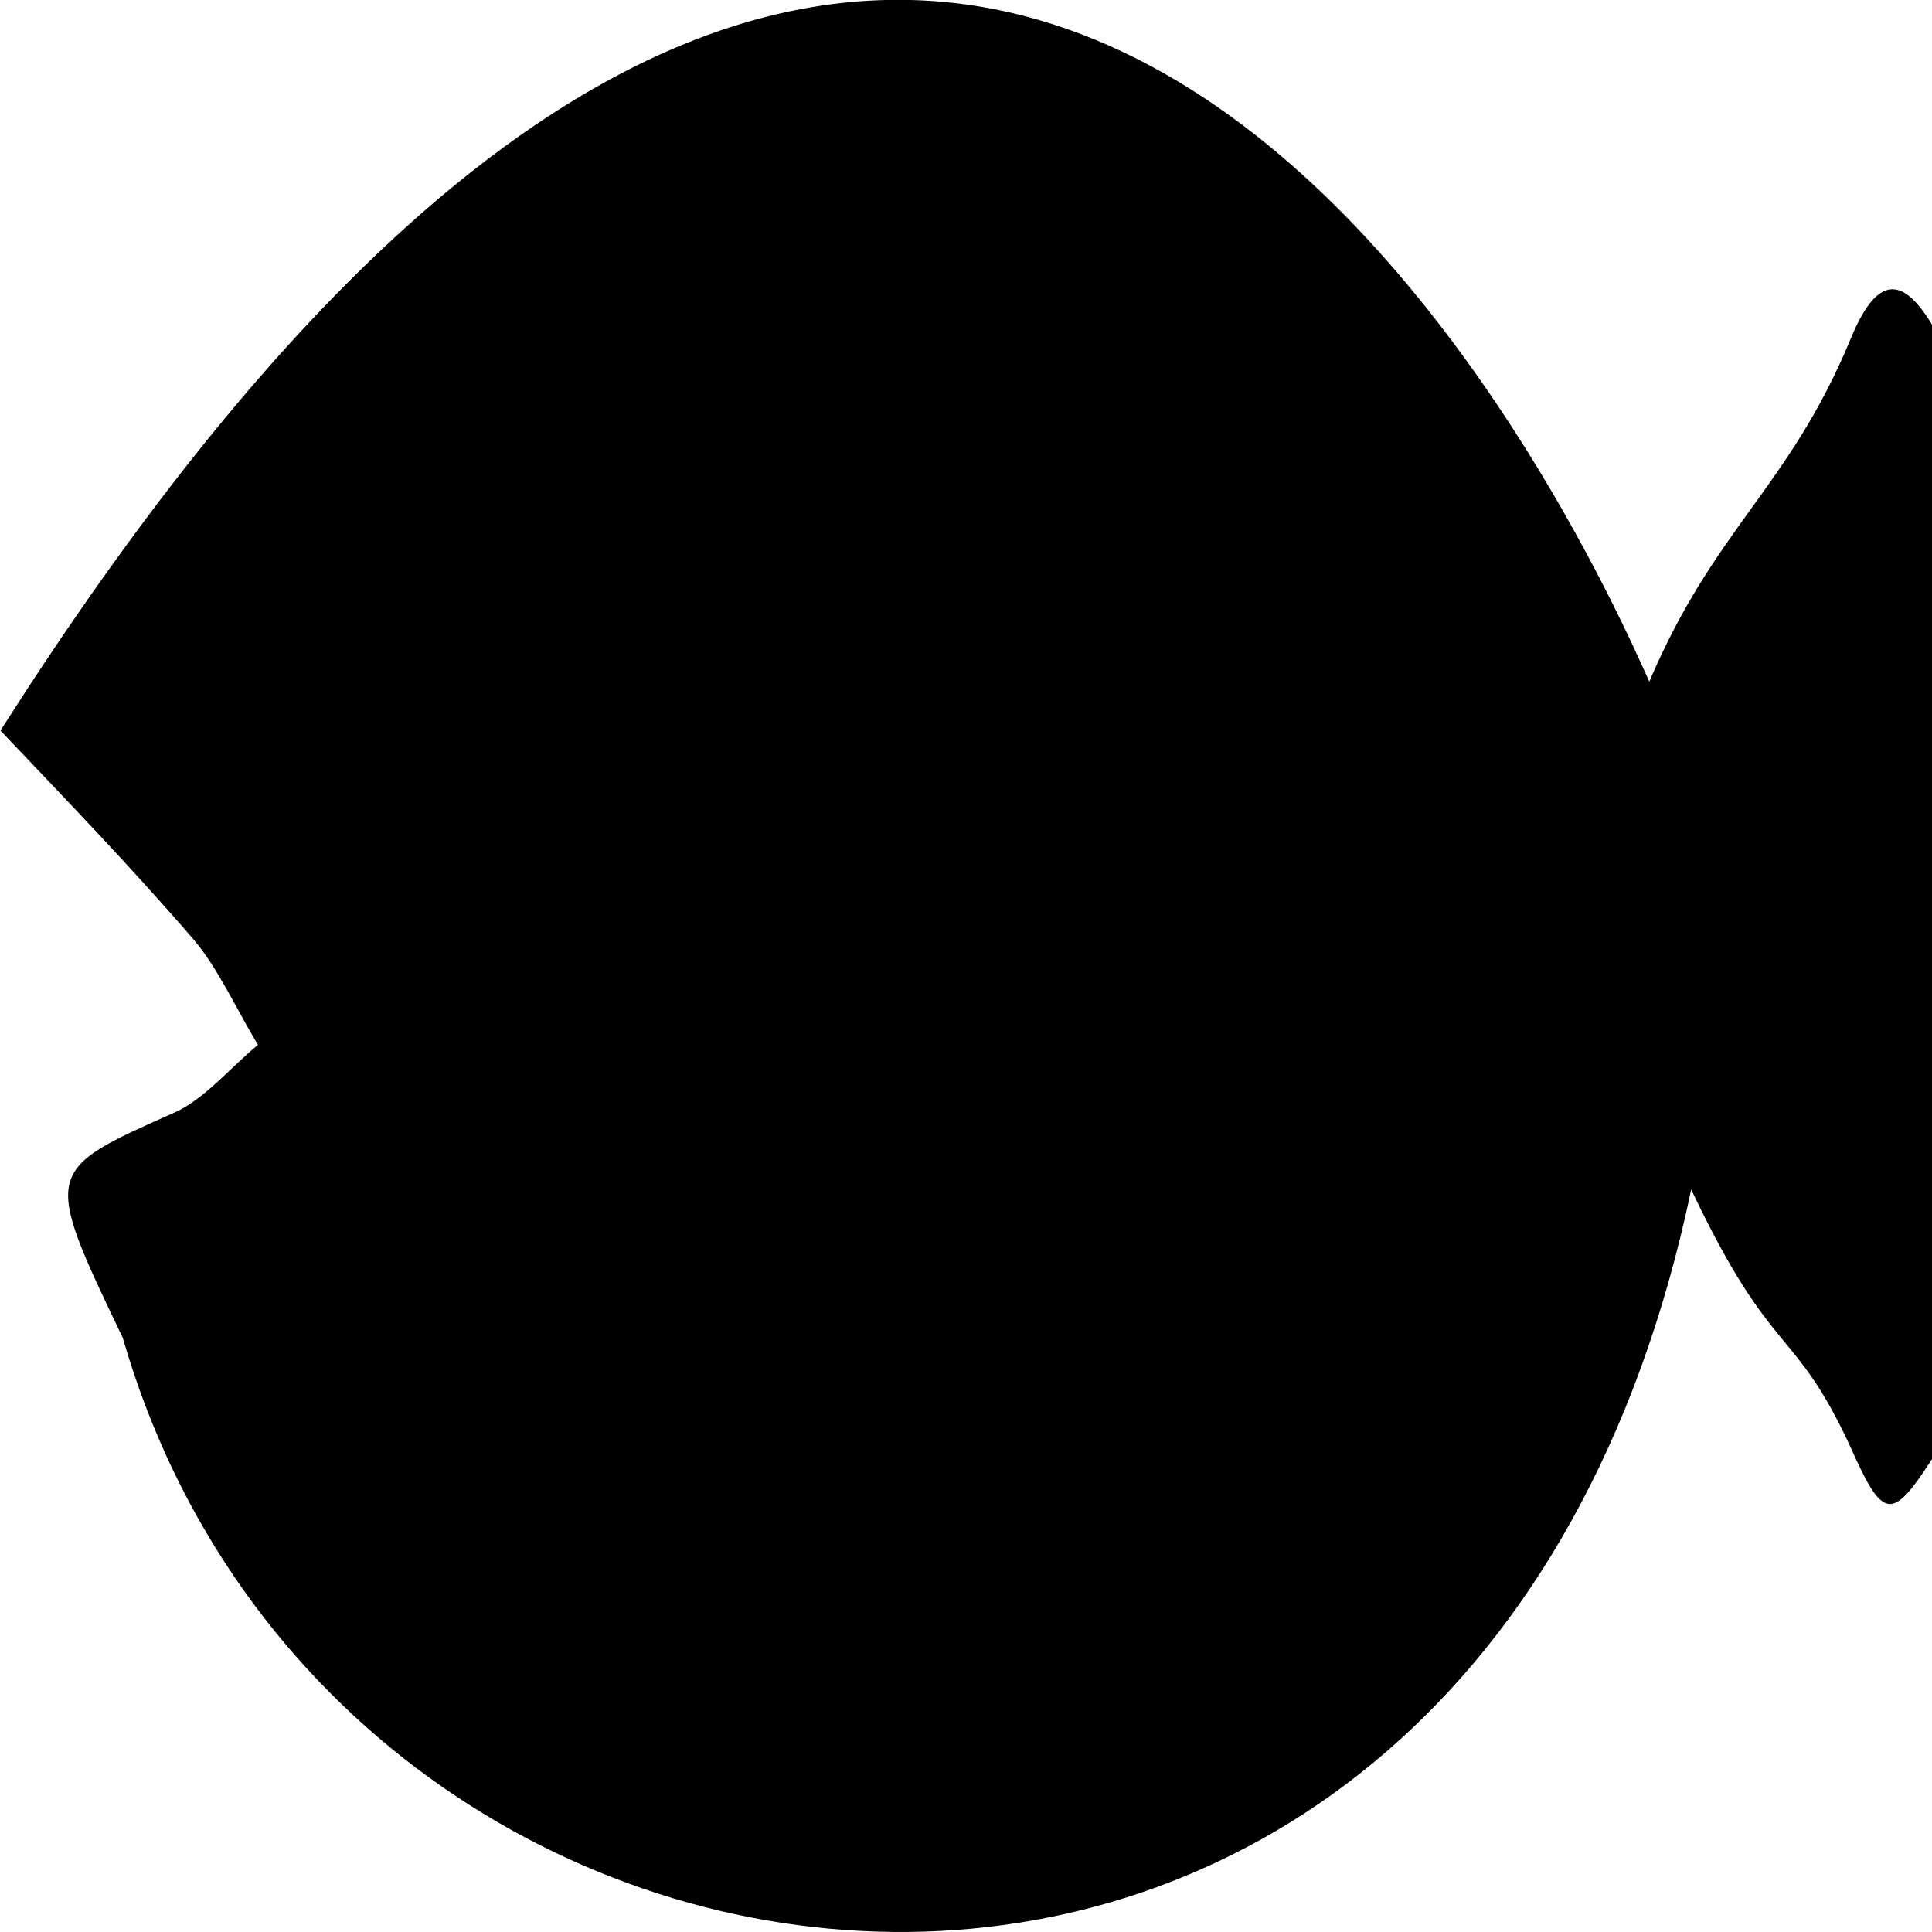
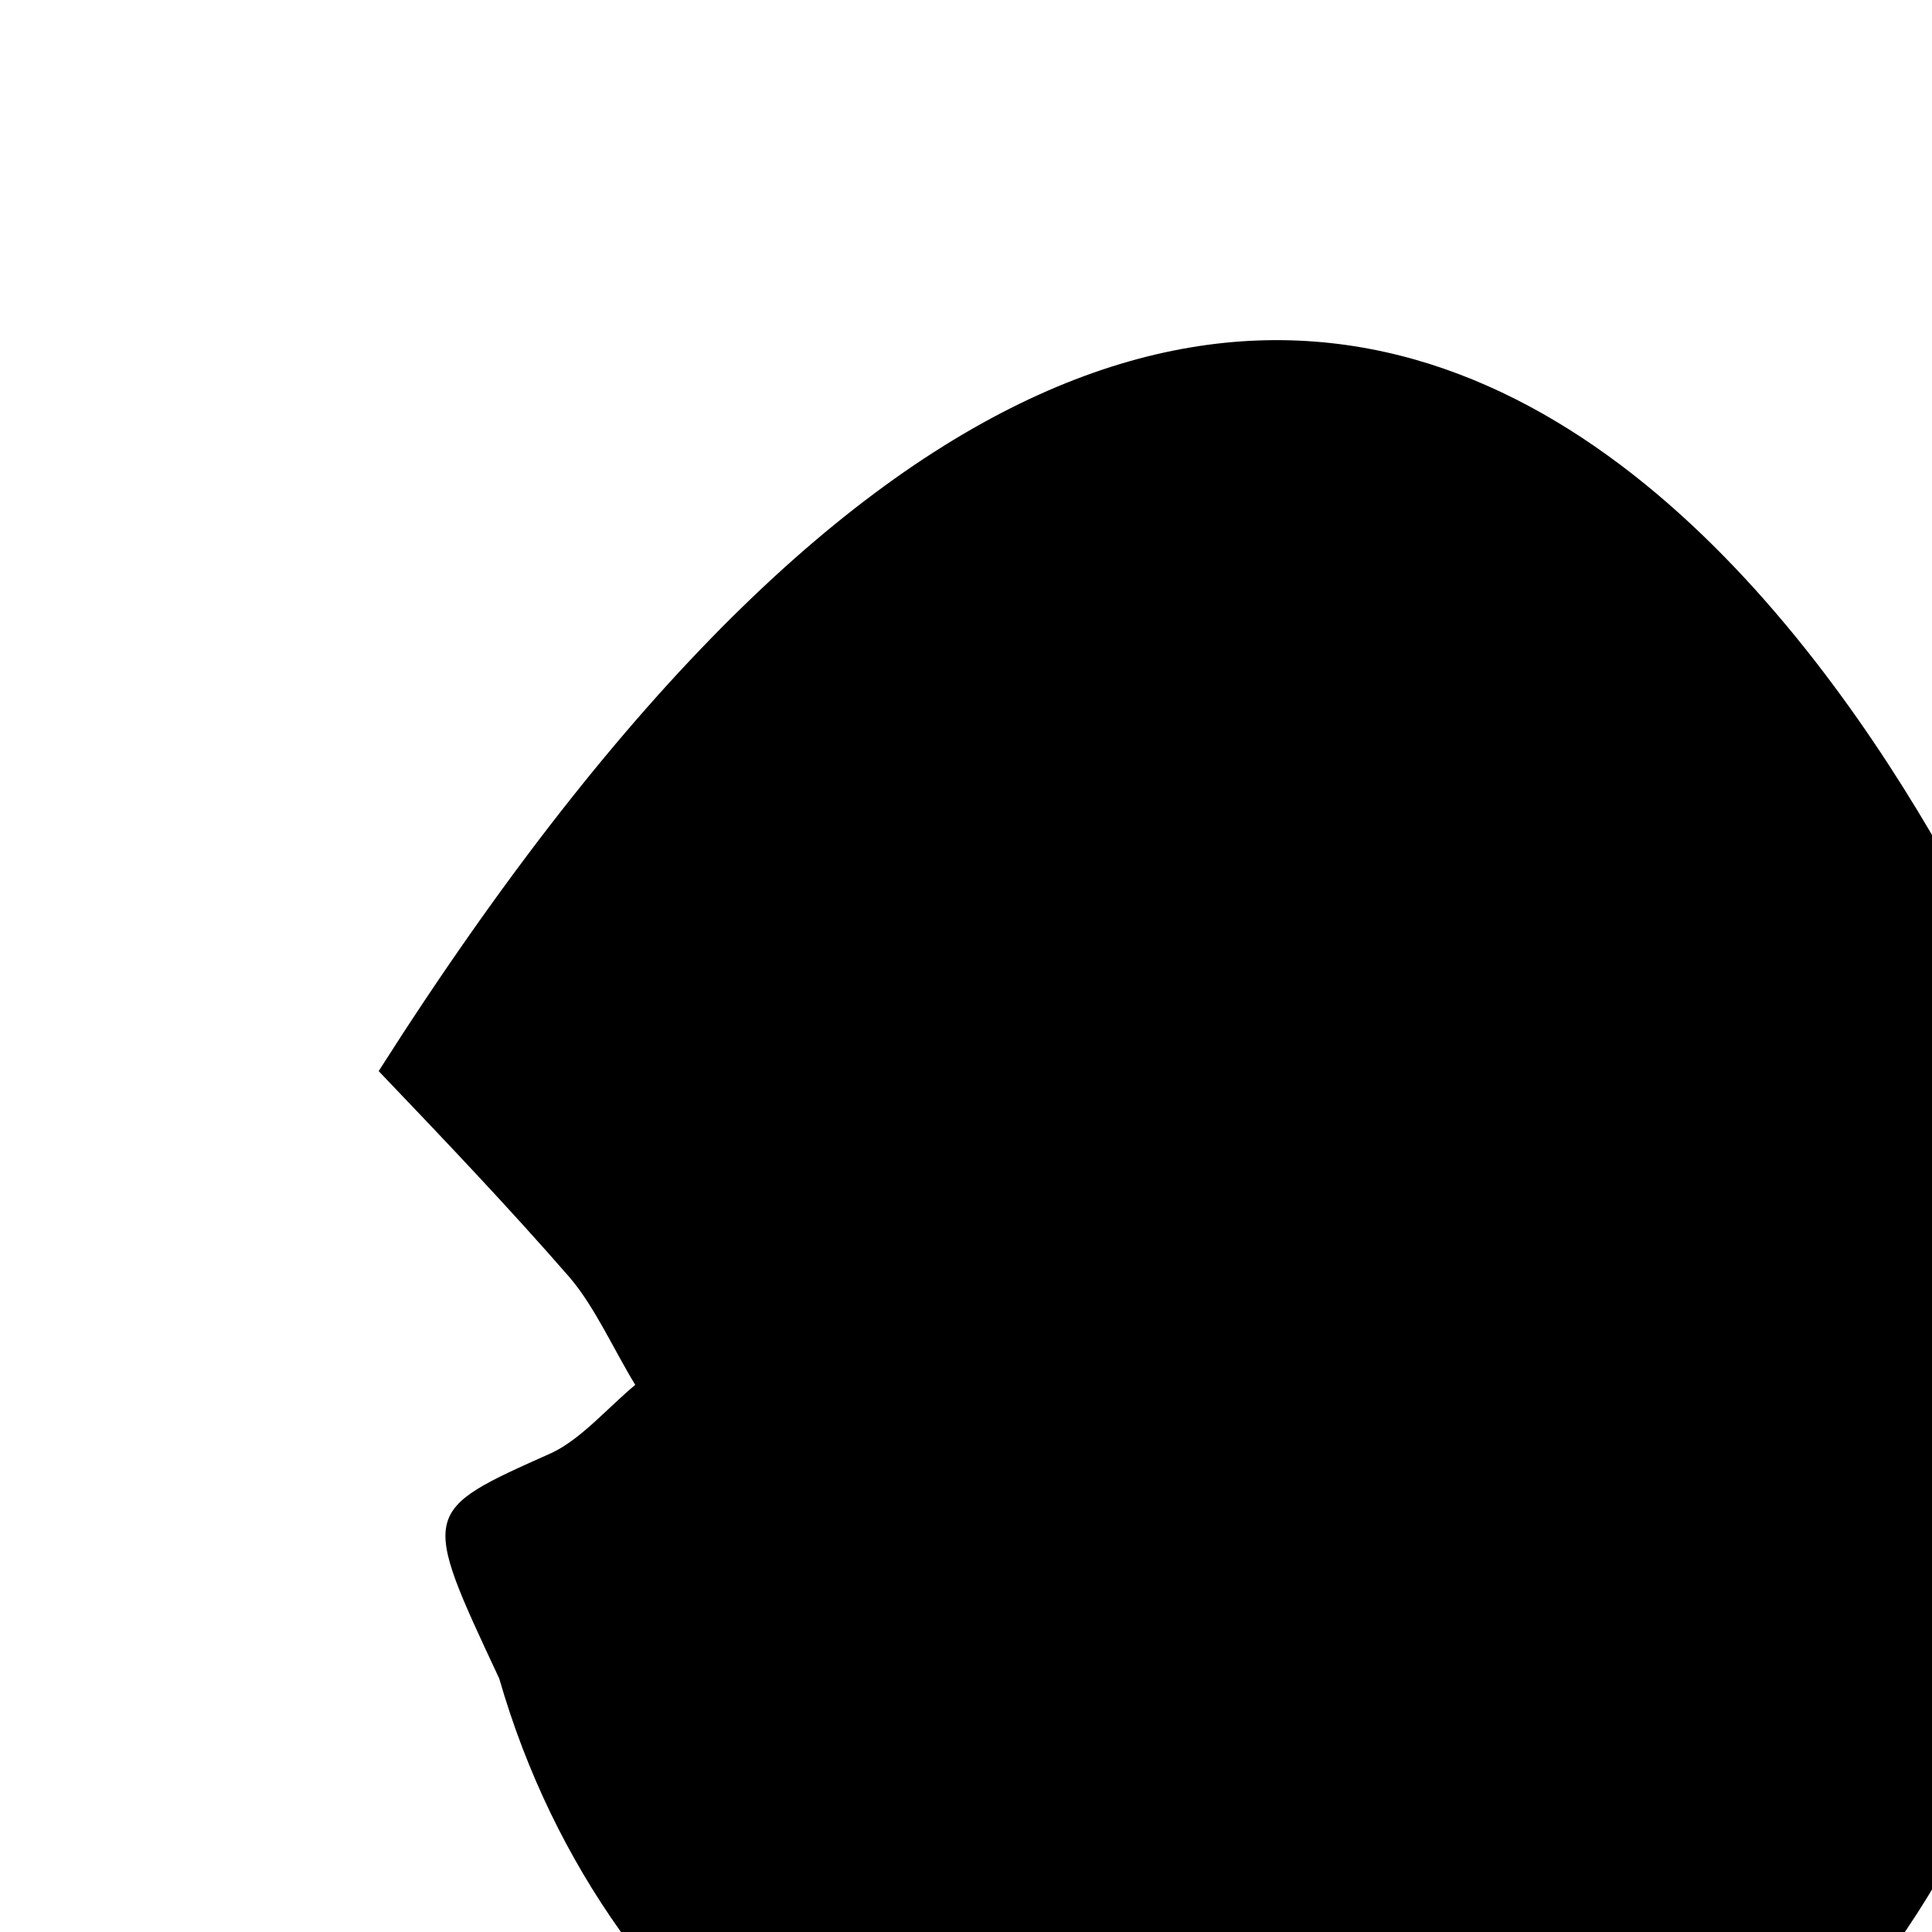
- <svg xmlns="http://www.w3.org/2000/svg" id="Layer_1" data-name="Layer 1" viewBox="0 0 125 125">
-   <path d="M144.15,44.05c-4,9.61-8.74,12.11-13,22.11-3.16-7-42.63-97.62-106.68,3.17,4.16,4.38,8.39,8.76,12.44,13.45,1.61,1.86,2.82,4.57,4.22,6.88-1.79,1.48-3.48,3.53-5.4,4.38-8.47,3.77-8.55,3.72-3.35,14.57,14.09,48.91,87.58,56.81,101.48-9.59,5.29,11.14,6.62,8.69,10.31,16.67,2.11,4.75,2.67,4.8,5.3.73V43.11C147.44,39.73,145.8,40,144.15,44.05Z" transform="translate(-24.44 -22.06)" />
+ <svg xmlns="http://www.w3.org/2000/svg" version="1.1" id="Layer_1" x="0px" y="0px" viewBox="0 0 125 125" style="enable-background:new 0 0 125 125;" xml:space="preserve">
+   <path d="M144.2,44c-4,9.6-8.7,12.1-13,22.1c-3.2-7-42.6-97.6-106.7,3.2c4.2,4.4,8.4,8.8,12.4,13.4c1.6,1.9,2.8,4.6,4.2,6.9  c-1.8,1.5-3.5,3.5-5.4,4.4c-8.5,3.8-8.5,3.7-3.4,14.6c14.1,48.9,87.6,56.8,101.5-9.6c5.3,11.1,6.6,8.7,10.3,16.7  c2.1,4.7,2.7,4.8,5.3,0.7V43.1C147.4,39.7,145.8,40,144.2,44z" />
</svg>
